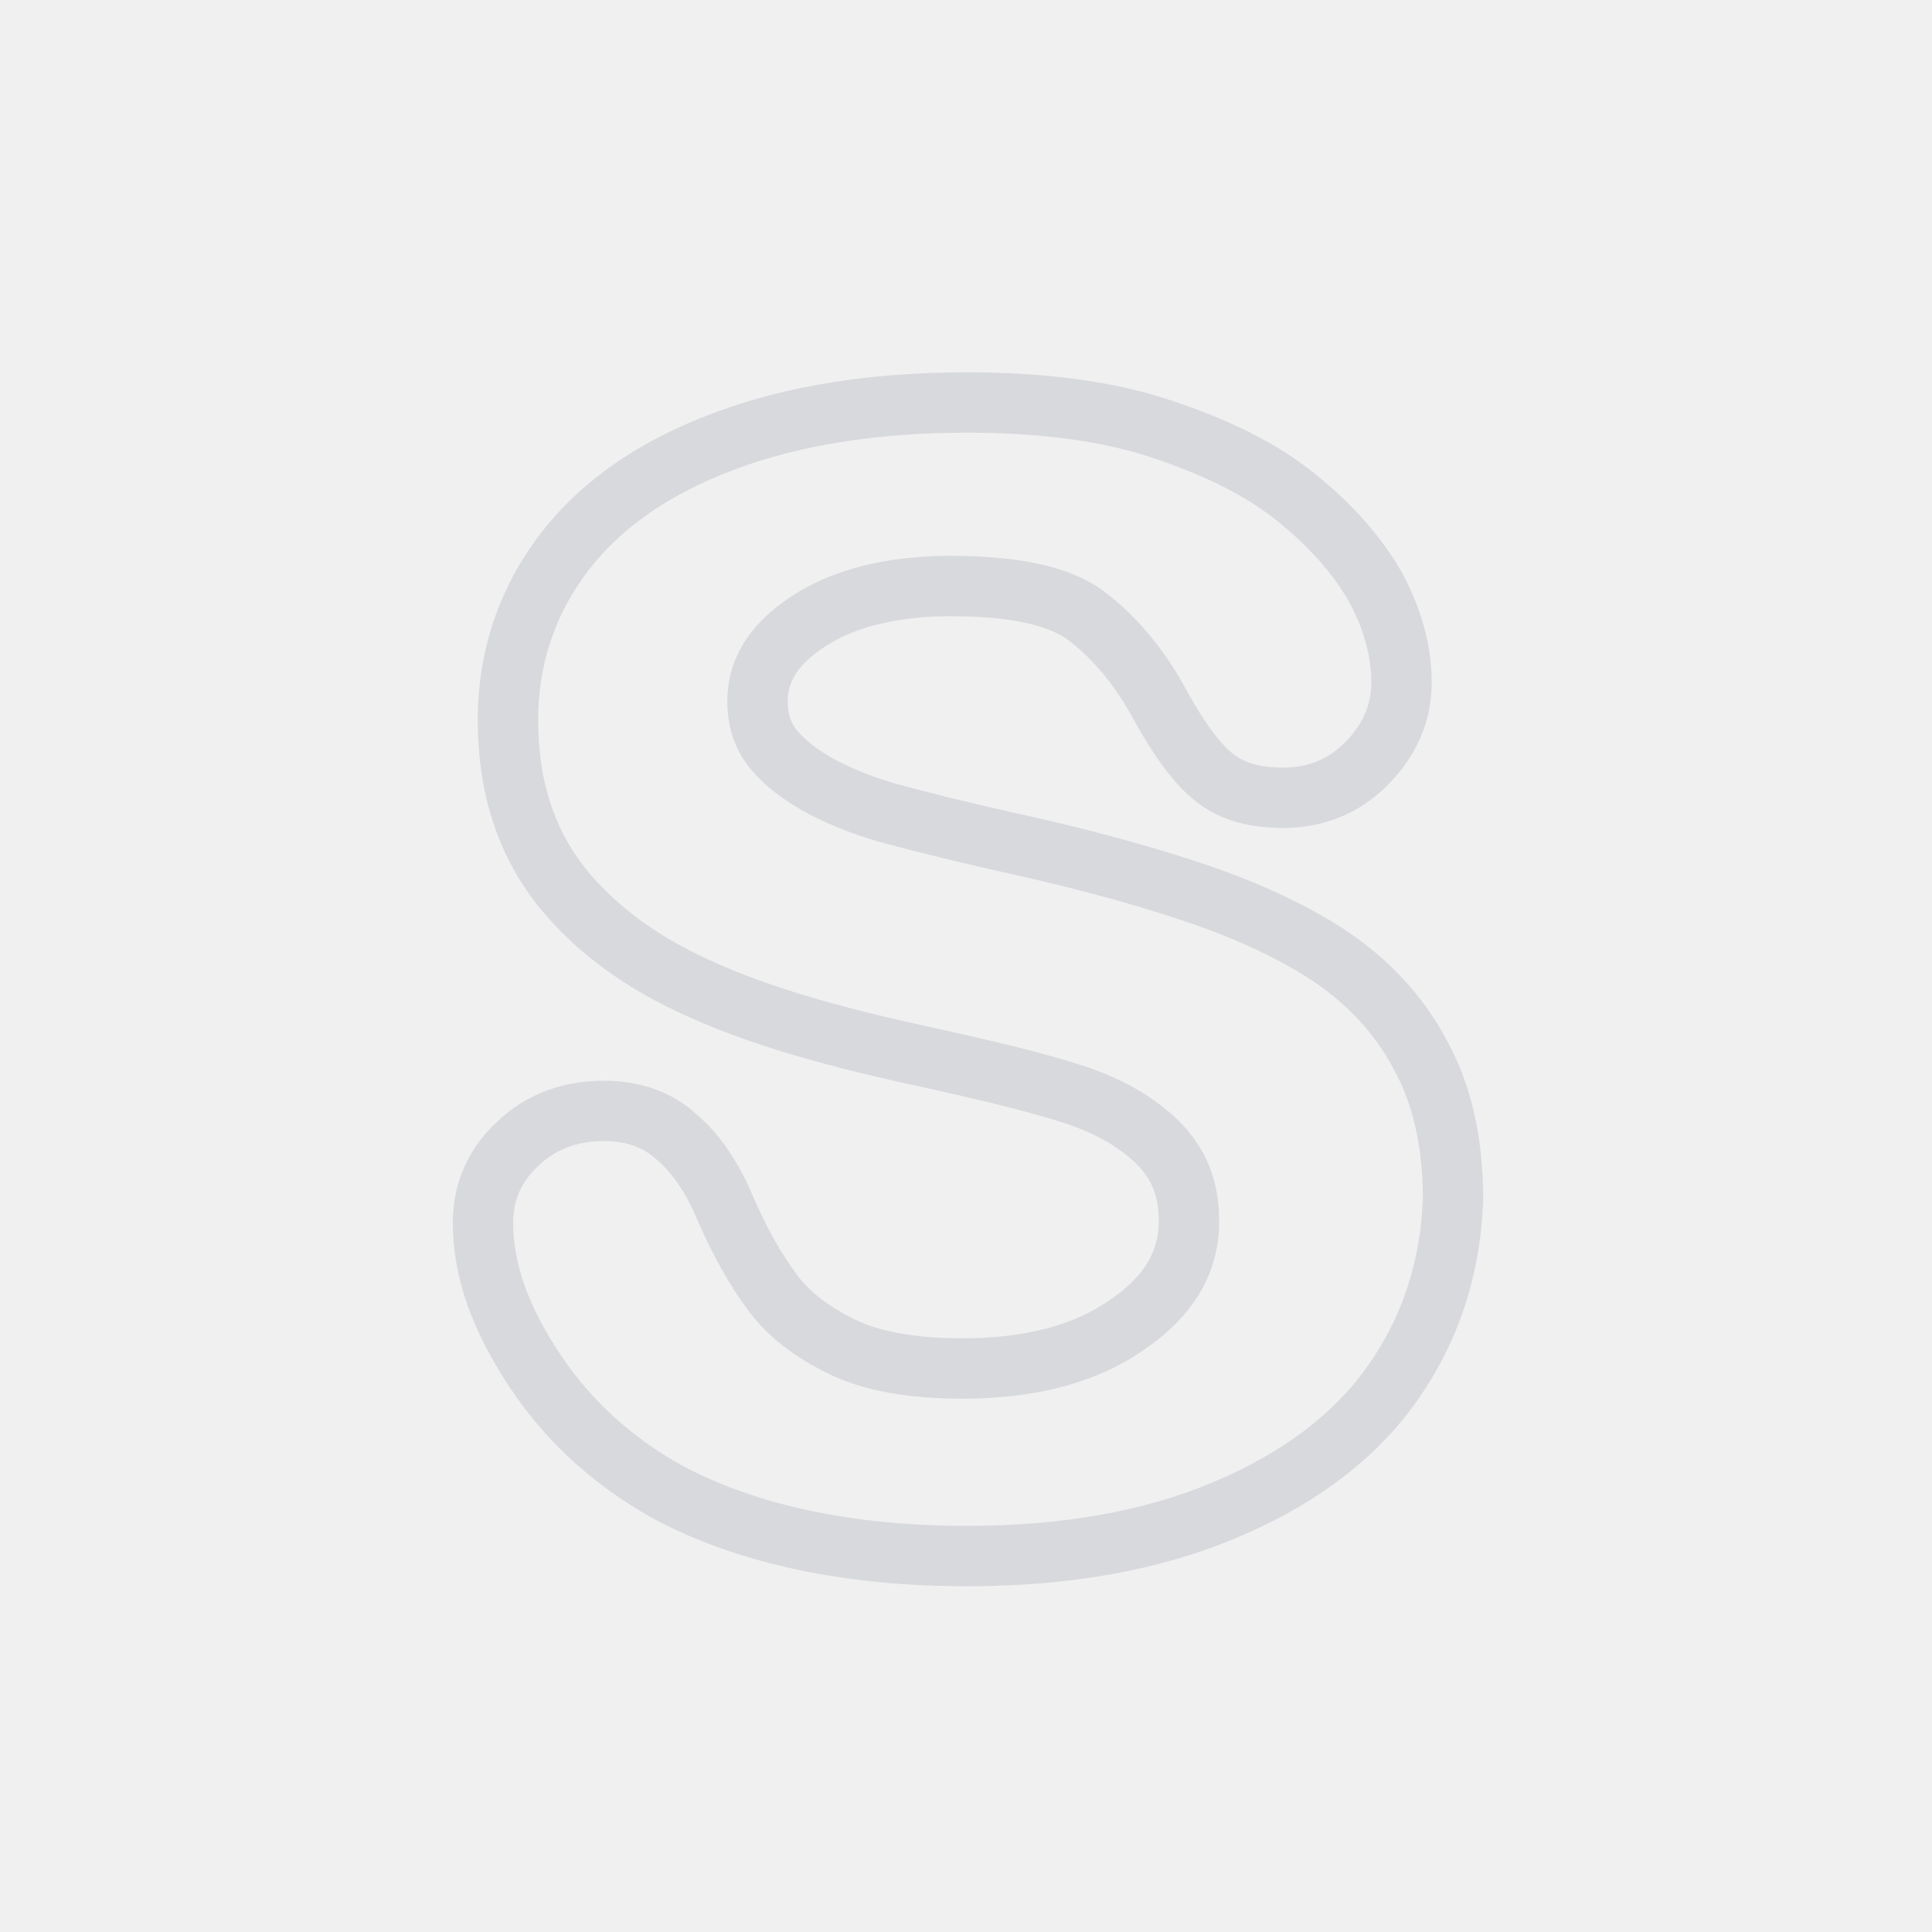
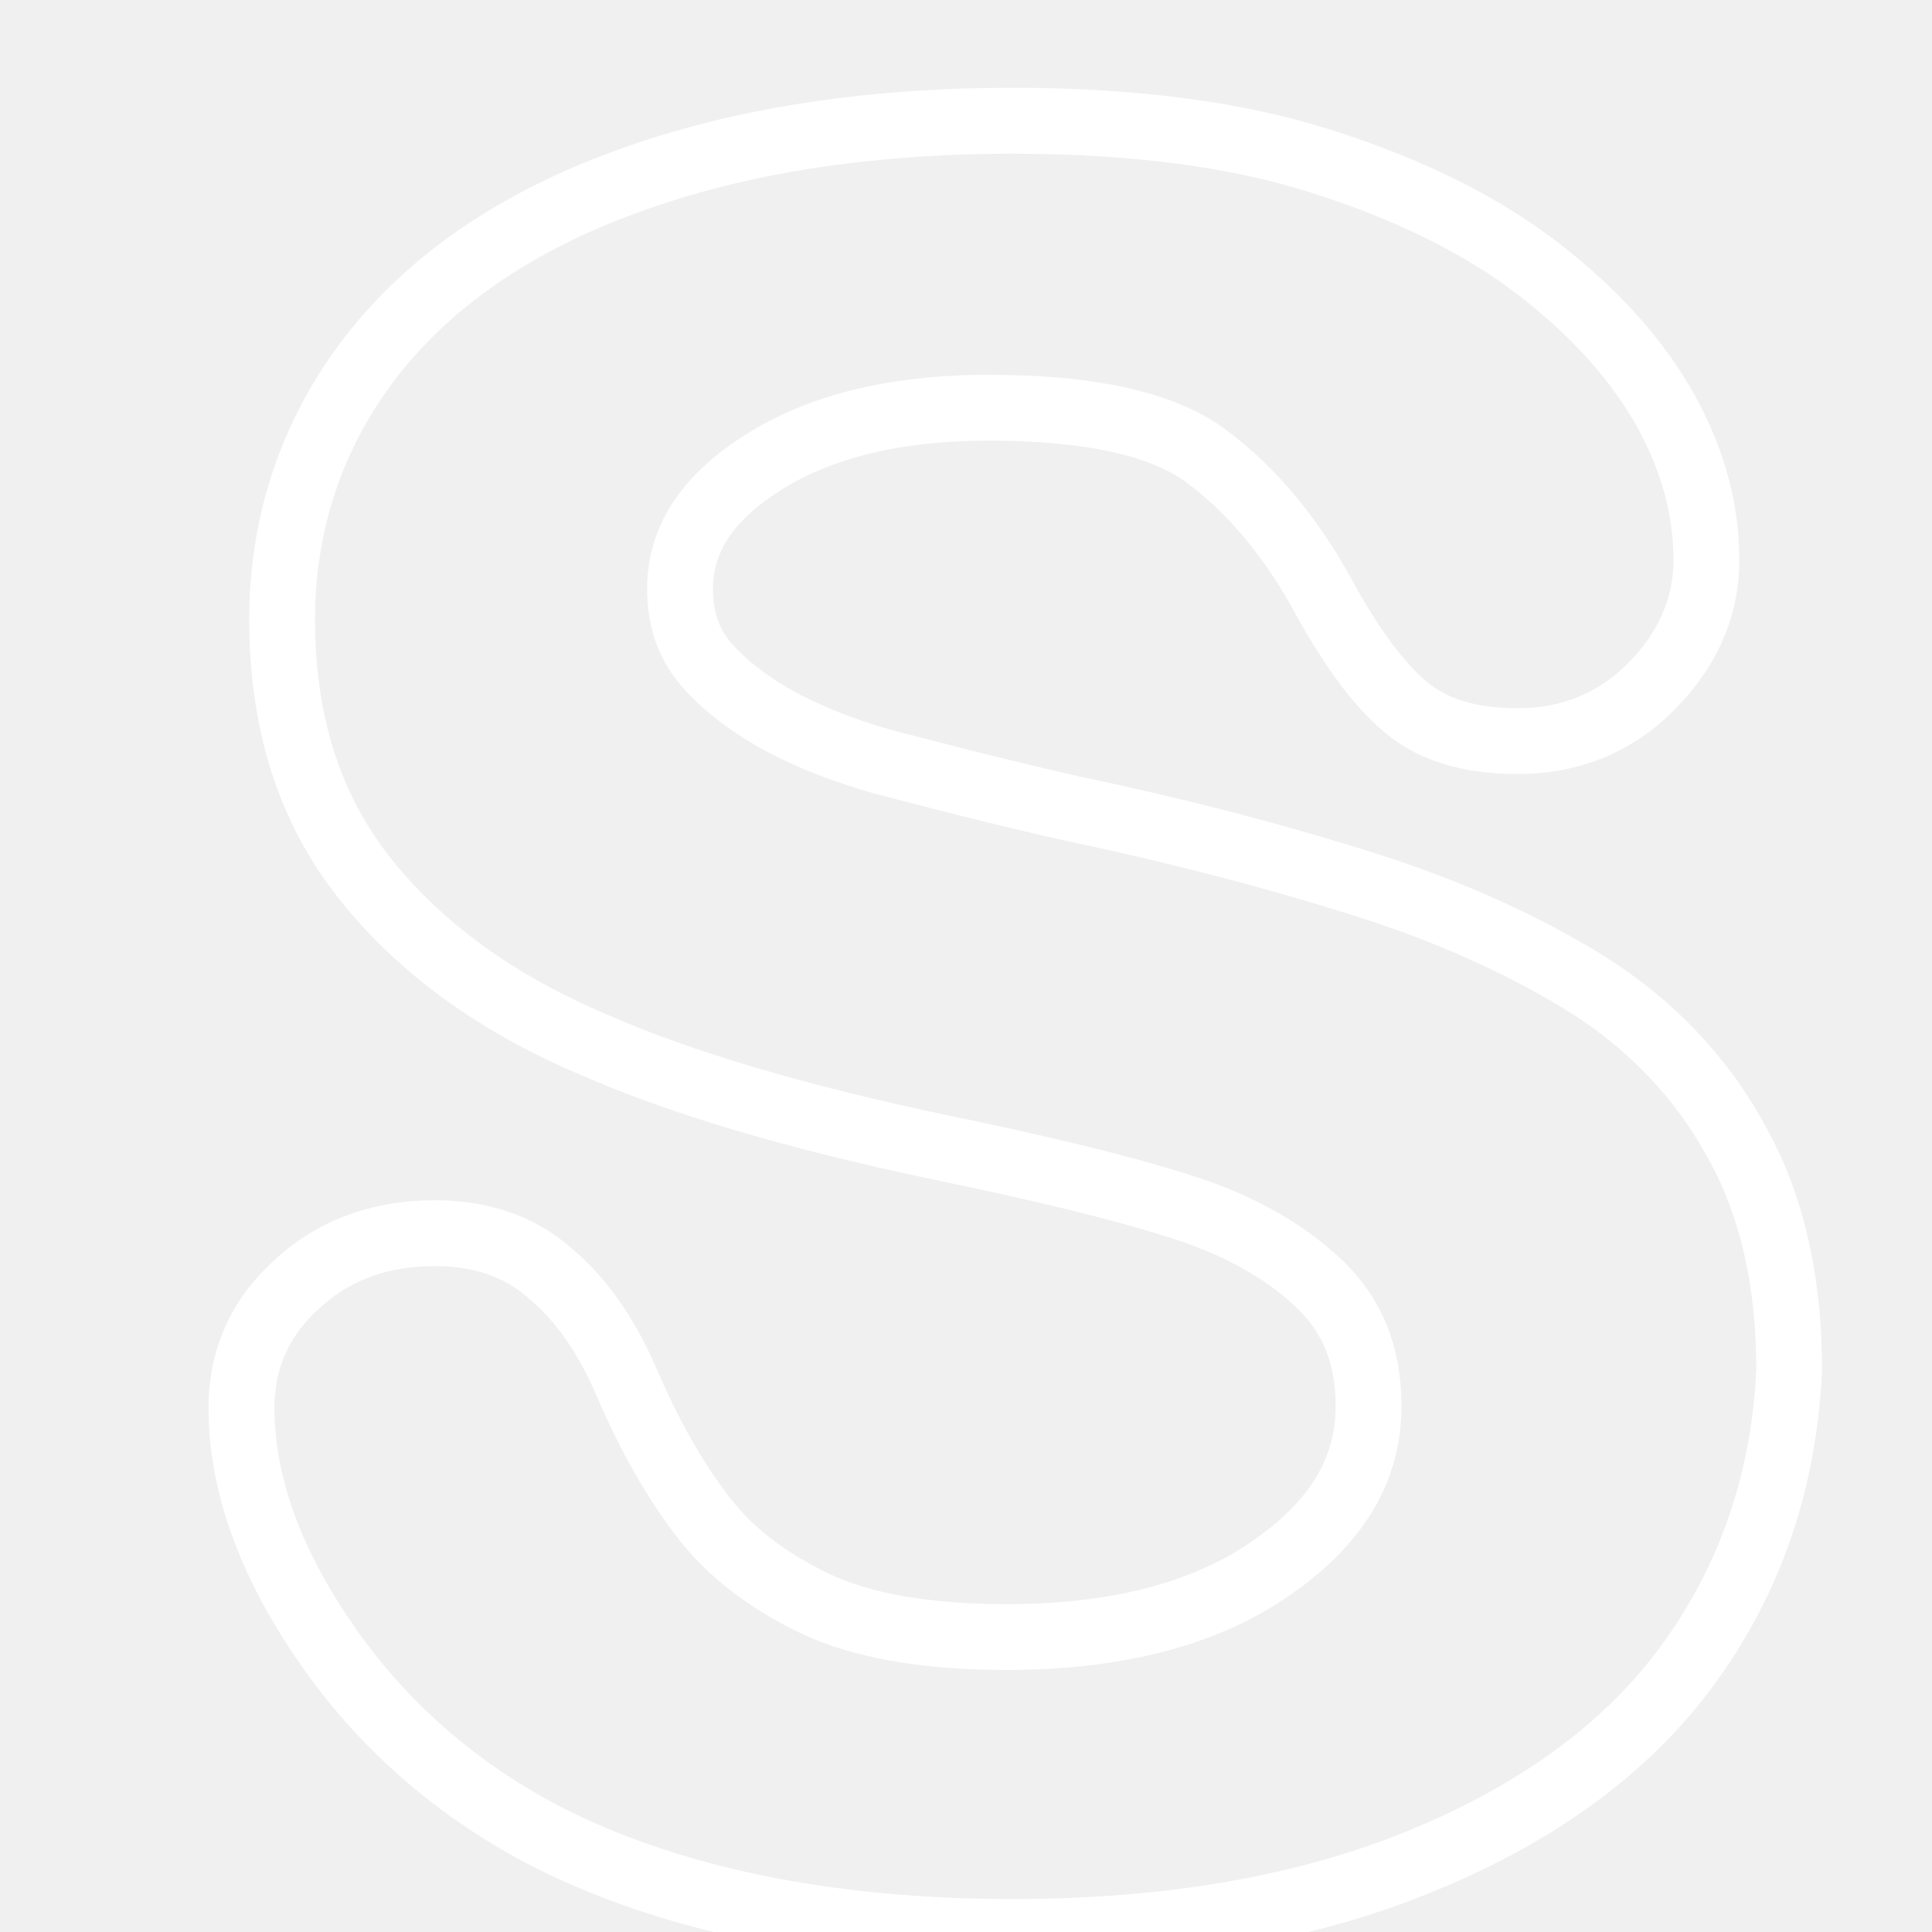
- <svg xmlns="http://www.w3.org/2000/svg" width="24px" height="24px" viewBox="0 0 24 24" version="1.1">
-   <g id="skype" stroke="none" stroke-width="1" fill="none" fill-rule="evenodd">
-     <path d="M15.356,19.105 C14.408,19.506 13.289,19.705 12.01,19.705 C10.5,19.705 9.196,19.429 8.161,18.889 C7.416,18.484 6.805,17.939 6.349,17.259 C5.869,16.545 5.625,15.868 5.625,15.19 C5.625,14.702 5.811,14.274 6.17,13.94 C6.523,13.6 6.977,13.425 7.5,13.425 C7.95,13.425 8.347,13.563 8.64,13.832 C8.931,14.074 9.164,14.414 9.355,14.862 C9.519,15.247 9.704,15.573 9.901,15.837 C10.059,16.049 10.297,16.234 10.624,16.393 C10.936,16.544 11.381,16.625 11.95,16.625 C12.733,16.625 13.346,16.462 13.798,16.141 C14.212,15.857 14.395,15.548 14.395,15.17 C14.395,14.864 14.308,14.648 14.12,14.46 C13.886,14.234 13.578,14.062 13.176,13.937 C12.759,13.804 12.196,13.665 11.33,13.476 C10.178,13.226 9.277,12.958 8.579,12.643 C7.784,12.295 7.14,11.825 6.675,11.242 C6.179,10.61 5.935,9.847 5.935,8.94 C5.935,8.089 6.201,7.298 6.712,6.632 C7.215,5.976 7.941,5.474 8.868,5.129 C9.761,4.793 10.815,4.625 12.01,4.625 C12.981,4.625 13.821,4.735 14.517,4.964 C15.264,5.209 15.856,5.502 16.324,5.877 C16.802,6.26 17.168,6.674 17.42,7.122 C17.66,7.567 17.785,8.027 17.785,8.48 C17.785,8.95 17.606,9.372 17.26,9.73 C16.907,10.096 16.458,10.285 15.94,10.285 C15.474,10.285 15.098,10.167 14.808,9.917 C14.579,9.723 14.354,9.422 14.107,8.983 C13.885,8.557 13.601,8.206 13.287,7.964 C13.036,7.765 12.544,7.655 11.81,7.655 C11.15,7.655 10.62,7.787 10.245,8.034 C9.921,8.245 9.785,8.461 9.785,8.71 C9.785,8.864 9.822,8.977 9.898,9.07 C10.011,9.205 10.17,9.327 10.393,9.447 C10.624,9.567 10.866,9.66 11.14,9.739 C11.481,9.833 11.961,9.952 12.539,10.084 C13.395,10.269 14.164,10.473 14.835,10.693 C15.553,10.925 16.179,11.209 16.685,11.536 C17.234,11.894 17.674,12.363 17.956,12.894 C18.269,13.443 18.425,14.116 18.425,14.903 C18.392,15.83 18.121,16.667 17.607,17.396 C17.097,18.122 16.334,18.697 15.356,19.105 Z M16.993,16.965 C17.422,16.357 17.647,15.661 17.675,14.89 C17.675,14.239 17.549,13.694 17.299,13.256 C17.073,12.83 16.72,12.455 16.277,12.165 C15.831,11.877 15.263,11.62 14.603,11.406 C13.957,11.194 13.212,10.997 12.377,10.816 C11.785,10.681 11.294,10.559 10.937,10.461 C10.614,10.368 10.326,10.257 10.042,10.11 C9.736,9.945 9.502,9.766 9.321,9.548 C9.127,9.313 9.035,9.031 9.035,8.71 C9.035,8.187 9.312,7.747 9.834,7.407 C10.342,7.072 11.013,6.905 11.81,6.905 C12.698,6.905 13.34,7.048 13.749,7.373 C14.149,7.682 14.502,8.117 14.767,8.626 C14.968,8.982 15.143,9.218 15.295,9.346 C15.44,9.472 15.643,9.535 15.94,9.535 C16.256,9.535 16.509,9.428 16.72,9.21 C16.934,8.988 17.035,8.75 17.035,8.48 C17.035,8.157 16.943,7.817 16.763,7.484 C16.564,7.131 16.262,6.788 15.856,6.463 C15.465,6.151 14.951,5.896 14.283,5.676 C13.671,5.475 12.907,5.375 12.01,5.375 C10.9,5.375 9.935,5.529 9.131,5.831 C8.328,6.13 7.719,6.551 7.308,7.088 C6.897,7.623 6.685,8.253 6.685,8.94 C6.685,9.685 6.877,10.284 7.263,10.776 C7.646,11.257 8.191,11.654 8.884,11.958 C9.529,12.249 10.384,12.504 11.49,12.744 C12.377,12.937 12.959,13.081 13.401,13.222 C13.907,13.379 14.317,13.608 14.645,13.925 C14.981,14.26 15.145,14.668 15.145,15.17 C15.145,15.811 14.829,16.343 14.227,16.756 C13.641,17.172 12.879,17.375 11.95,17.375 C11.276,17.375 10.723,17.275 10.296,17.067 C9.867,16.859 9.534,16.601 9.3,16.285 C9.066,15.973 8.853,15.595 8.665,15.157 C8.517,14.81 8.351,14.567 8.147,14.396 C7.986,14.25 7.772,14.175 7.5,14.175 C7.167,14.175 6.9,14.278 6.686,14.484 C6.475,14.681 6.375,14.91 6.375,15.19 C6.375,15.704 6.569,16.242 6.971,16.841 C7.359,17.418 7.878,17.882 8.513,18.227 C9.428,18.704 10.614,18.955 12.01,18.955 C13.194,18.955 14.214,18.773 15.065,18.414 C15.921,18.057 16.57,17.568 16.993,16.965 Z" id="Shape" fill="#D8D9DC" fill-rule="nonzero" />
+ <svg xmlns="http://www.w3.org/2000/svg" width="16px" height="16px" viewBox="0 0 16 16" version="1.1">
+   <g id="16x16/skype" stroke="none" stroke-width="1" fill="none" fill-rule="evenodd">
+     <path d="M11.896,15.654 C10.908,16.066 9.73,16.273 8.388,16.273 C6.796,16.273 5.433,15.988 4.36,15.431 C3.592,15.024 2.955,14.462 2.475,13.765 C1.981,13.049 1.727,12.347 1.727,11.659 C1.727,11.179 1.912,10.762 2.27,10.439 C2.619,10.11 3.077,9.94 3.6,9.94 C4.047,9.94 4.432,10.072 4.73,10.335 C5.024,10.579 5.263,10.922 5.451,11.366 C5.629,11.778 5.832,12.131 6.049,12.409 C6.237,12.653 6.513,12.865 6.865,13.033 C7.211,13.198 7.709,13.285 8.335,13.285 C9.194,13.285 9.876,13.109 10.372,12.762 C10.844,12.436 11.061,12.077 11.061,11.646 C11.061,11.294 10.956,11.034 10.73,10.822 C10.469,10.576 10.116,10.383 9.677,10.246 C9.217,10.099 8.584,9.945 7.7,9.762 C6.51,9.511 5.543,9.225 4.798,8.897 C3.97,8.545 3.305,8.065 2.823,7.463 C2.314,6.831 2.064,6.055 2.064,5.128 C2.064,4.261 2.337,3.459 2.861,2.784 C3.38,2.115 4.137,1.596 5.093,1.249 C6.032,0.903 7.141,0.727 8.388,0.727 C9.401,0.727 10.283,0.841 11.013,1.072 C11.768,1.311 12.396,1.619 12.898,2.005 C13.401,2.391 13.78,2.815 14.033,3.27 C14.281,3.716 14.404,4.172 14.404,4.637 C14.404,5.095 14.227,5.507 13.883,5.862 C13.534,6.223 13.086,6.41 12.571,6.41 C12.103,6.41 11.732,6.296 11.452,6.052 C11.216,5.85 10.982,5.54 10.744,5.111 C10.491,4.638 10.18,4.259 9.836,4.004 C9.536,3.773 8.978,3.649 8.187,3.649 C7.461,3.649 6.878,3.793 6.45,4.07 C6.072,4.312 5.904,4.574 5.904,4.876 C5.904,5.059 5.953,5.206 6.052,5.321 C6.186,5.475 6.372,5.616 6.617,5.749 C6.865,5.877 7.137,5.979 7.434,6.059 L7.702,6.128 C7.859,6.169 7.929,6.187 8.04,6.215 C8.331,6.288 8.621,6.358 8.928,6.428 C9.801,6.611 10.619,6.823 11.361,7.058 C12.084,7.283 12.742,7.58 13.295,7.924 C13.859,8.281 14.308,8.753 14.61,9.307 C14.93,9.868 15.09,10.551 15.089,11.353 C15.046,12.302 14.763,13.157 14.232,13.901 C13.706,14.645 12.915,15.235 11.896,15.654 Z M13.788,13.586 C14.257,12.928 14.506,12.175 14.545,11.341 C14.545,10.641 14.407,10.05 14.134,9.573 C13.874,9.097 13.49,8.693 13.005,8.386 C12.494,8.068 11.879,7.79 11.198,7.578 C10.472,7.349 9.672,7.14 8.812,6.96 C8.496,6.888 8.202,6.818 7.907,6.743 C7.795,6.715 7.724,6.697 7.566,6.656 L7.295,6.586 C6.96,6.496 6.652,6.381 6.362,6.231 C6.058,6.066 5.821,5.887 5.64,5.677 C5.451,5.458 5.359,5.184 5.359,4.876 C5.359,4.372 5.632,3.946 6.155,3.612 C6.677,3.273 7.362,3.104 8.187,3.104 C9.087,3.104 9.753,3.252 10.164,3.569 C10.574,3.871 10.936,4.313 11.222,4.85 C11.43,5.223 11.626,5.483 11.809,5.64 C11.981,5.789 12.225,5.865 12.571,5.865 C12.939,5.865 13.246,5.736 13.492,5.483 C13.74,5.227 13.859,4.949 13.859,4.637 C13.859,4.267 13.76,3.901 13.557,3.535 C13.342,3.148 13.012,2.78 12.566,2.437 C12.118,2.094 11.547,1.813 10.848,1.592 C10.177,1.379 9.349,1.273 8.388,1.273 C7.202,1.273 6.156,1.438 5.28,1.761 C4.415,2.075 3.744,2.535 3.291,3.118 C2.842,3.697 2.609,4.382 2.609,5.128 C2.609,5.935 2.82,6.59 3.248,7.122 C3.671,7.65 4.263,8.077 5.015,8.397 C5.723,8.709 6.656,8.984 7.812,9.229 C8.711,9.415 9.361,9.573 9.841,9.726 C10.353,9.885 10.778,10.119 11.104,10.425 C11.442,10.743 11.606,11.147 11.606,11.646 C11.606,12.27 11.292,12.789 10.683,13.21 C10.087,13.626 9.297,13.83 8.335,13.83 C7.635,13.83 7.06,13.73 6.63,13.525 C6.205,13.322 5.861,13.057 5.618,12.743 C5.372,12.428 5.145,12.035 4.95,11.58 C4.793,11.21 4.604,10.939 4.375,10.749 C4.176,10.573 3.92,10.485 3.6,10.485 C3.212,10.485 2.889,10.605 2.64,10.84 C2.392,11.063 2.273,11.333 2.273,11.659 C2.273,12.227 2.489,12.824 2.924,13.456 C3.354,14.08 3.924,14.583 4.614,14.948 C5.6,15.461 6.879,15.727 8.388,15.727 C9.662,15.727 10.769,15.533 11.687,15.151 C12.617,14.768 13.325,14.24 13.788,13.586 Z" id="Shape" fill="#FFFFFF" fill-rule="nonzero" />
  </g>
</svg>
